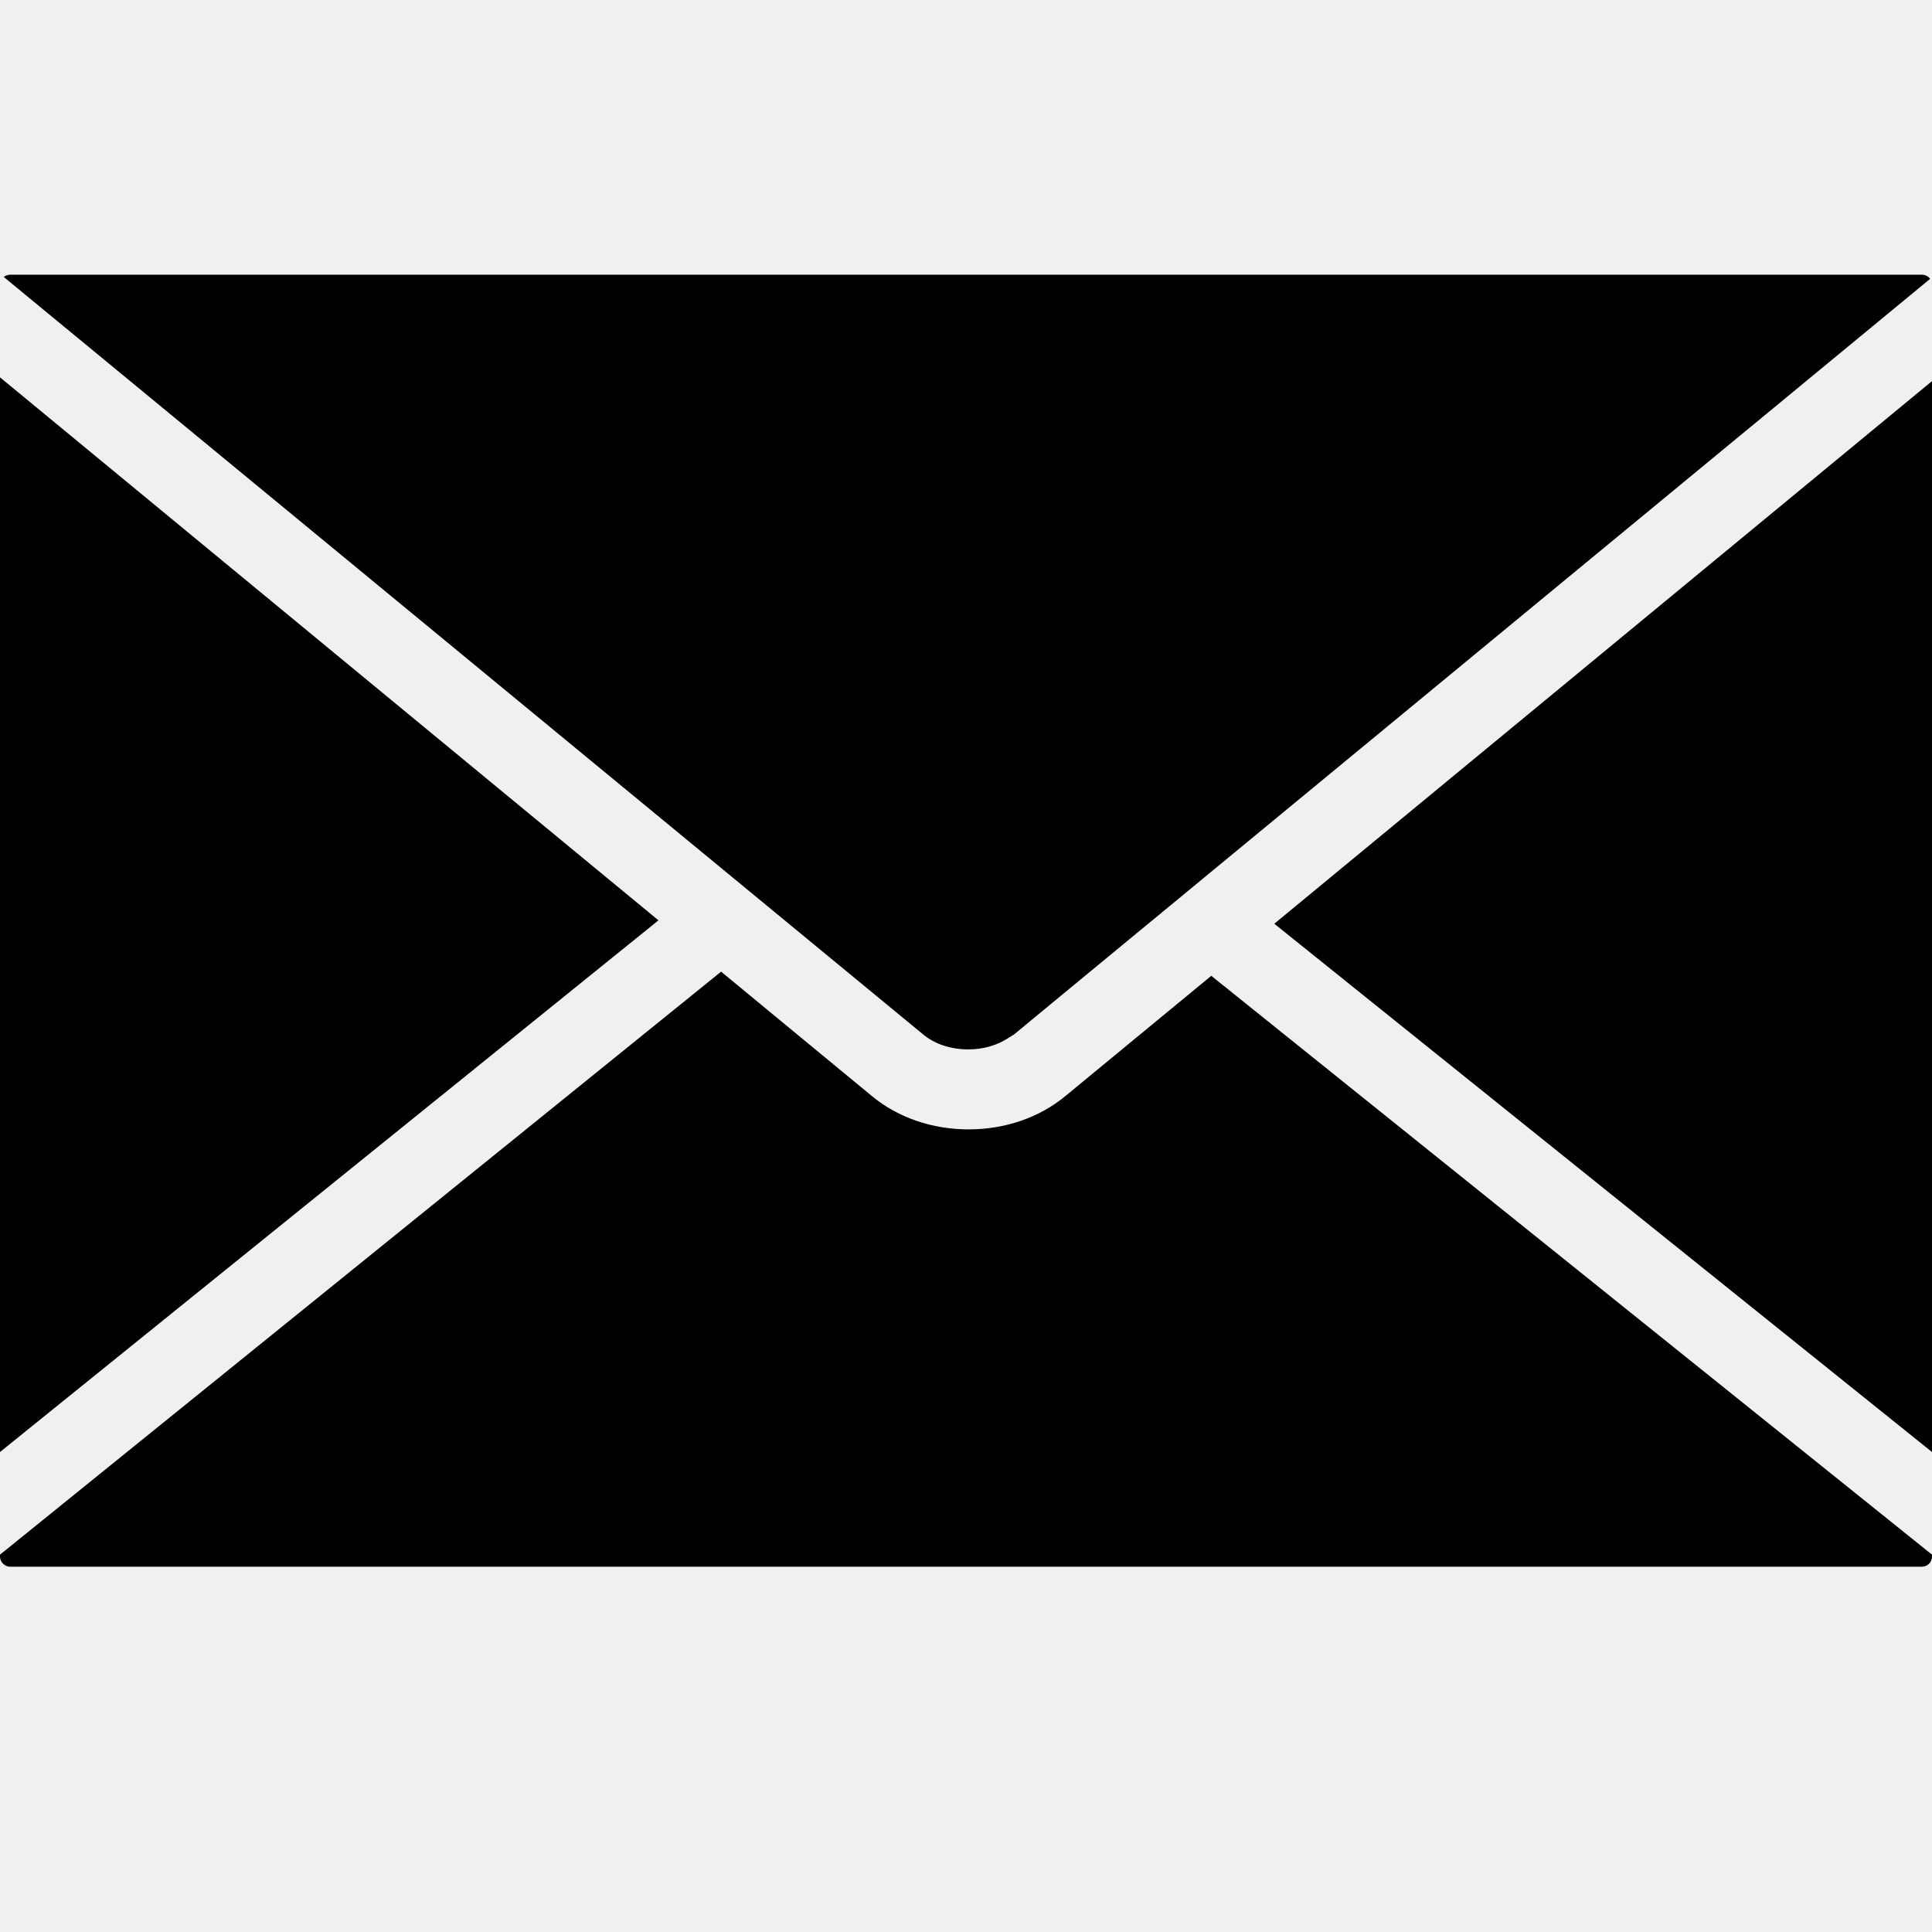
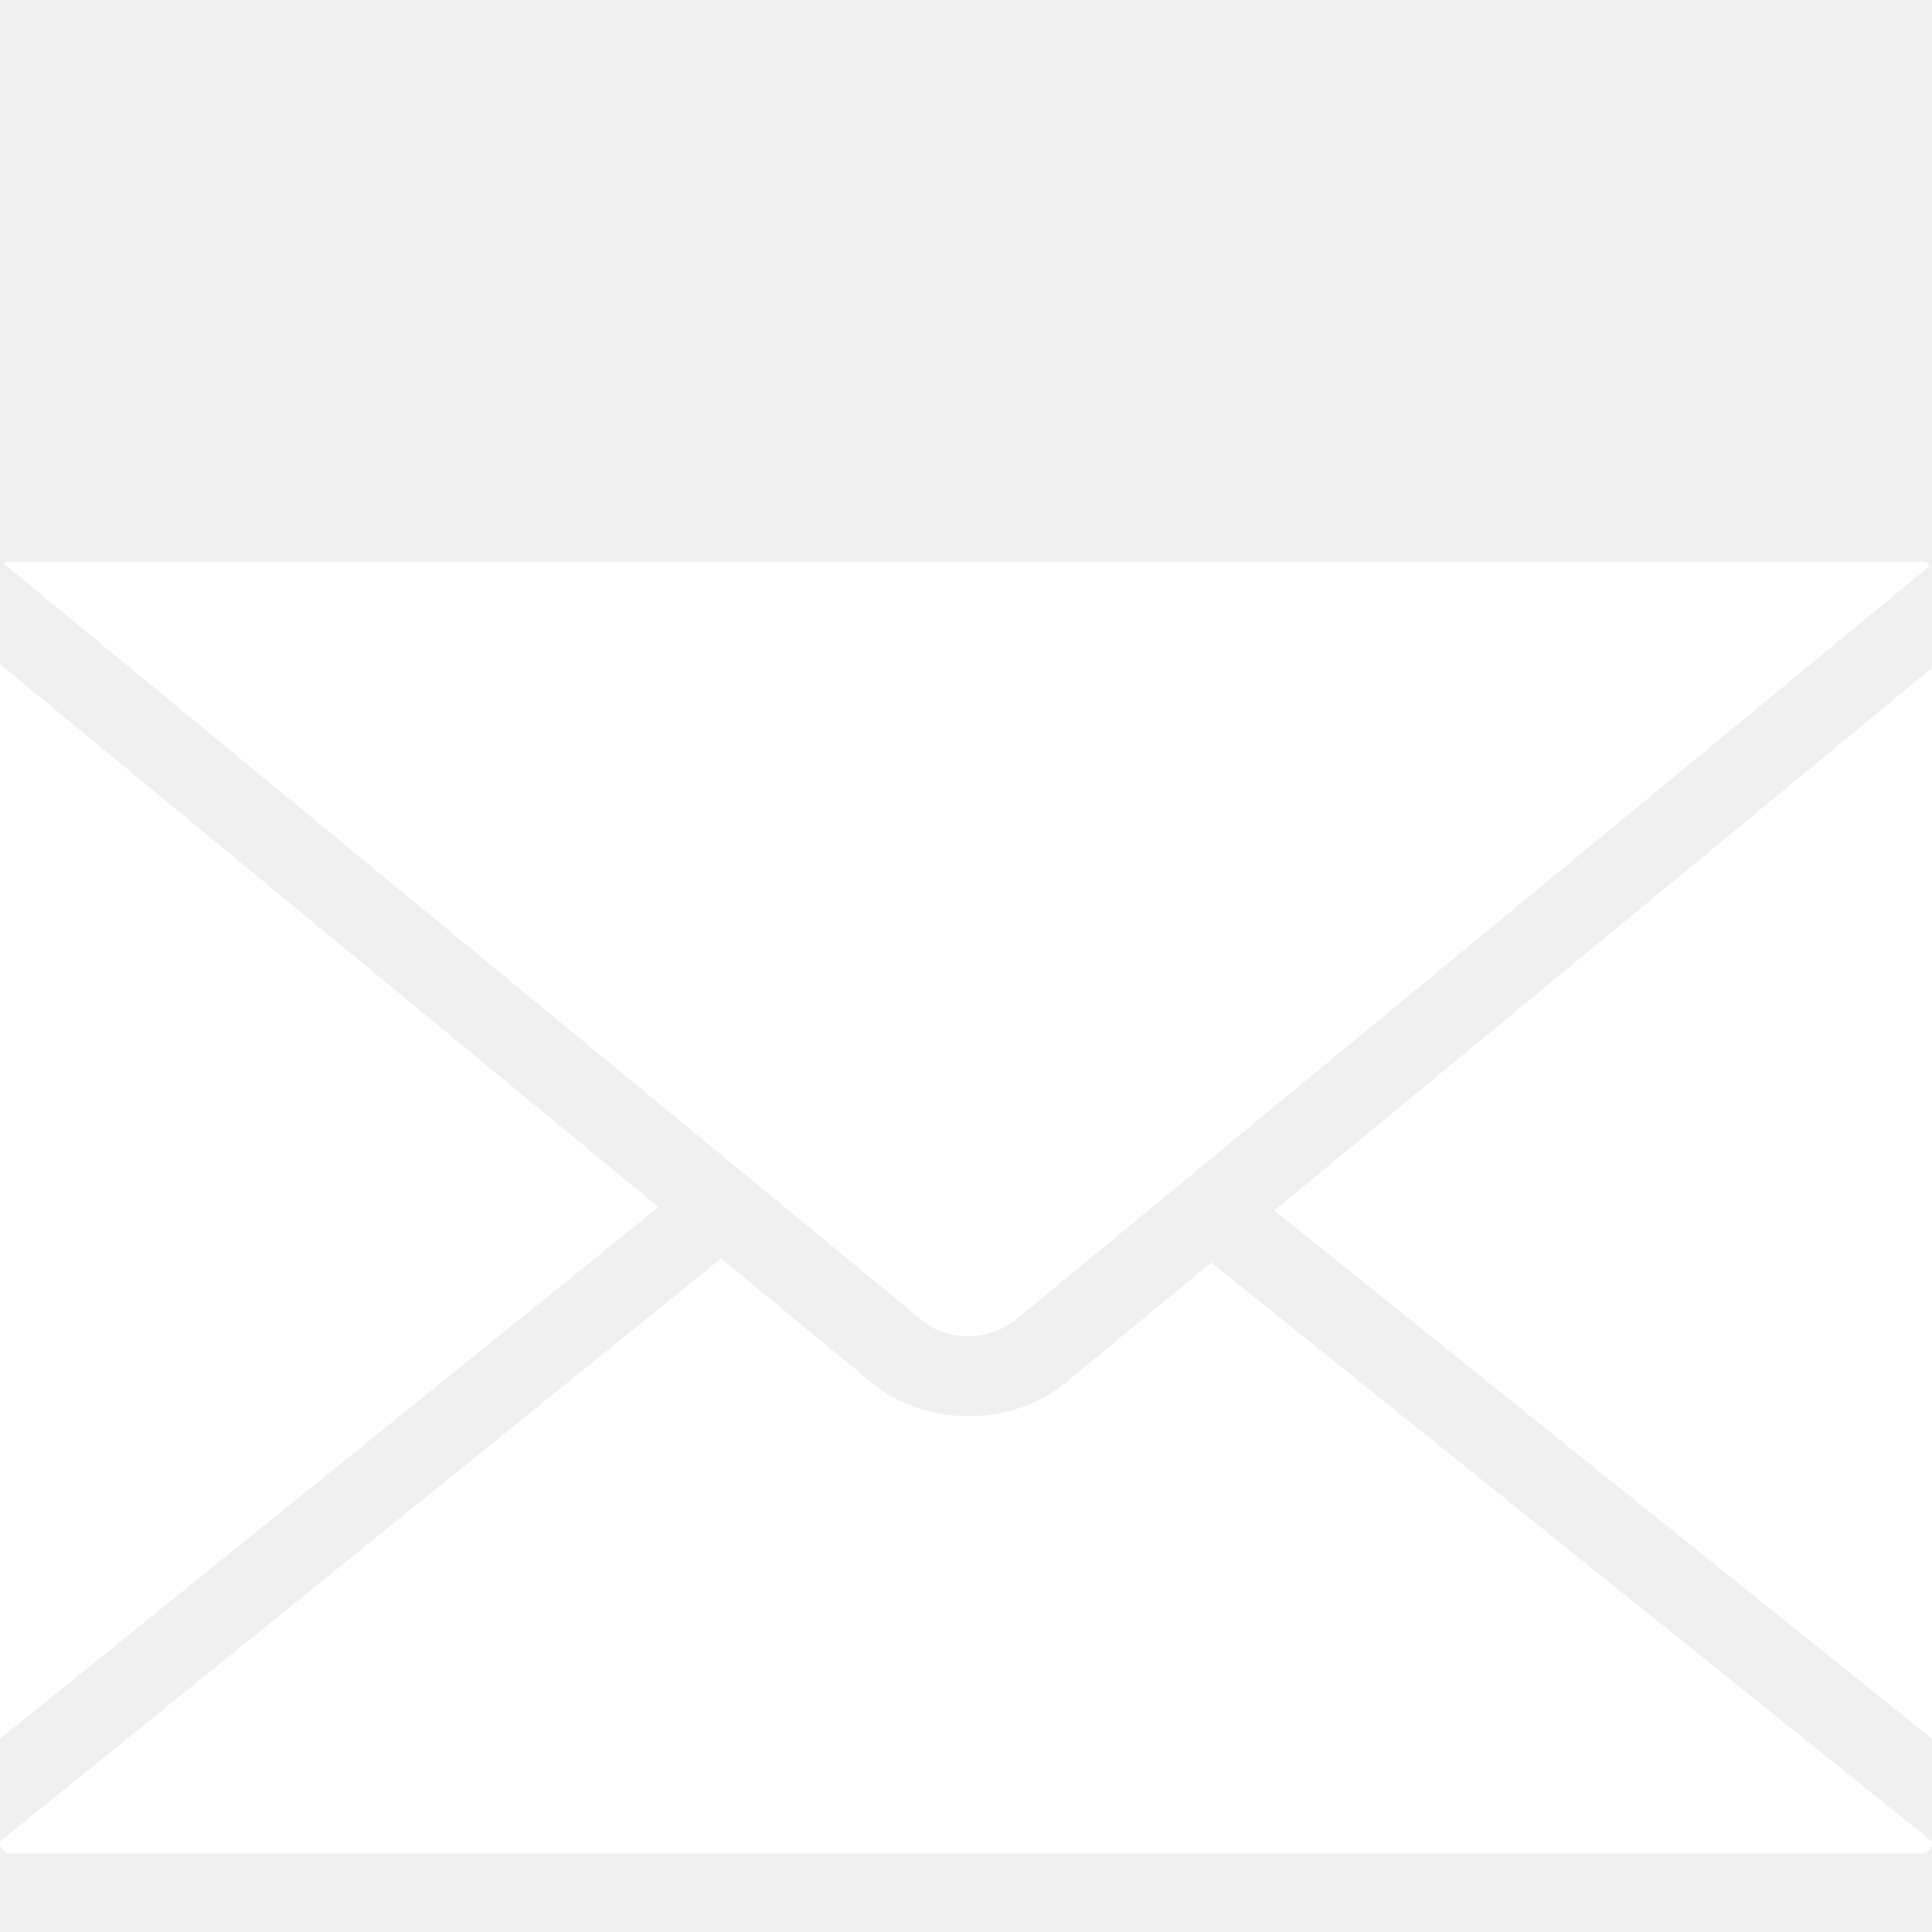
<svg xmlns="http://www.w3.org/2000/svg" version="1.1" id="Capa_1" x="0px" y="0px" viewBox="56 -56 512 512" style="enable-background:new 56 -56 512 512;" xml:space="preserve">
+   <style type="text/css">
+ 	.st0{fill:#FFFFFF;}
+ </style>
  <g>
-     <path d="M312.6,222.1h0.1c3.9,0,7.7-1.1,10.8-3.2l0.8-0.5c0.2-0.1,0.4-0.2,0.6-0.4l9.8-8.1l232.8-192c-0.5-0.7-1.3-1.1-2.2-1.1   H58.7c-0.6,0-1.2,0.2-1.7,0.6l243.6,200.7C303.7,220.7,308,222.1,312.6,222.1z M56,44v284.8l174.5-140.9L56,44z M393.7,188.8   l174.3,140V45L393.7,188.8z M338.3,234.5c-6.9,5.7-16,8.8-25.6,8.8s-18.7-3.1-25.6-8.8l-40-33L56,356v0.5c0,1.5,1.3,2.7,2.7,2.7   h506.6c1.5,0,2.7-1.2,2.7-2.7V356L377,202.6L338.3,234.5z" />
+     <path class="st0" d="M312.6,298.1h0.1c3.9,0,7.7-1.1,10.8-3.2l0.8-0.5c0.2-0.1,0.4-0.2,0.6-0.4l9.8-8.1l232.8-192   c-0.5-0.7-1.3-1.1-2.2-1.1H58.7c-0.6,0-1.2,0.2-1.7,0.6l243.6,200.7C303.7,296.7,308,298.1,312.6,298.1z M56,120v284.8l174.5-140.9   L56,120z M393.7,264.8l174.3,140V121L393.7,264.8z M338.3,310.5c-6.9,5.7-16,8.8-25.6,8.8s-18.7-3.1-25.6-8.8l-40-33L56,432v0.5   c0,1.5,1.3,2.7,2.7,2.7h506.6c1.5,0,2.7-1.2,2.7-2.7V432L377,278.6L338.3,310.5z" />
  </g>
</svg>
